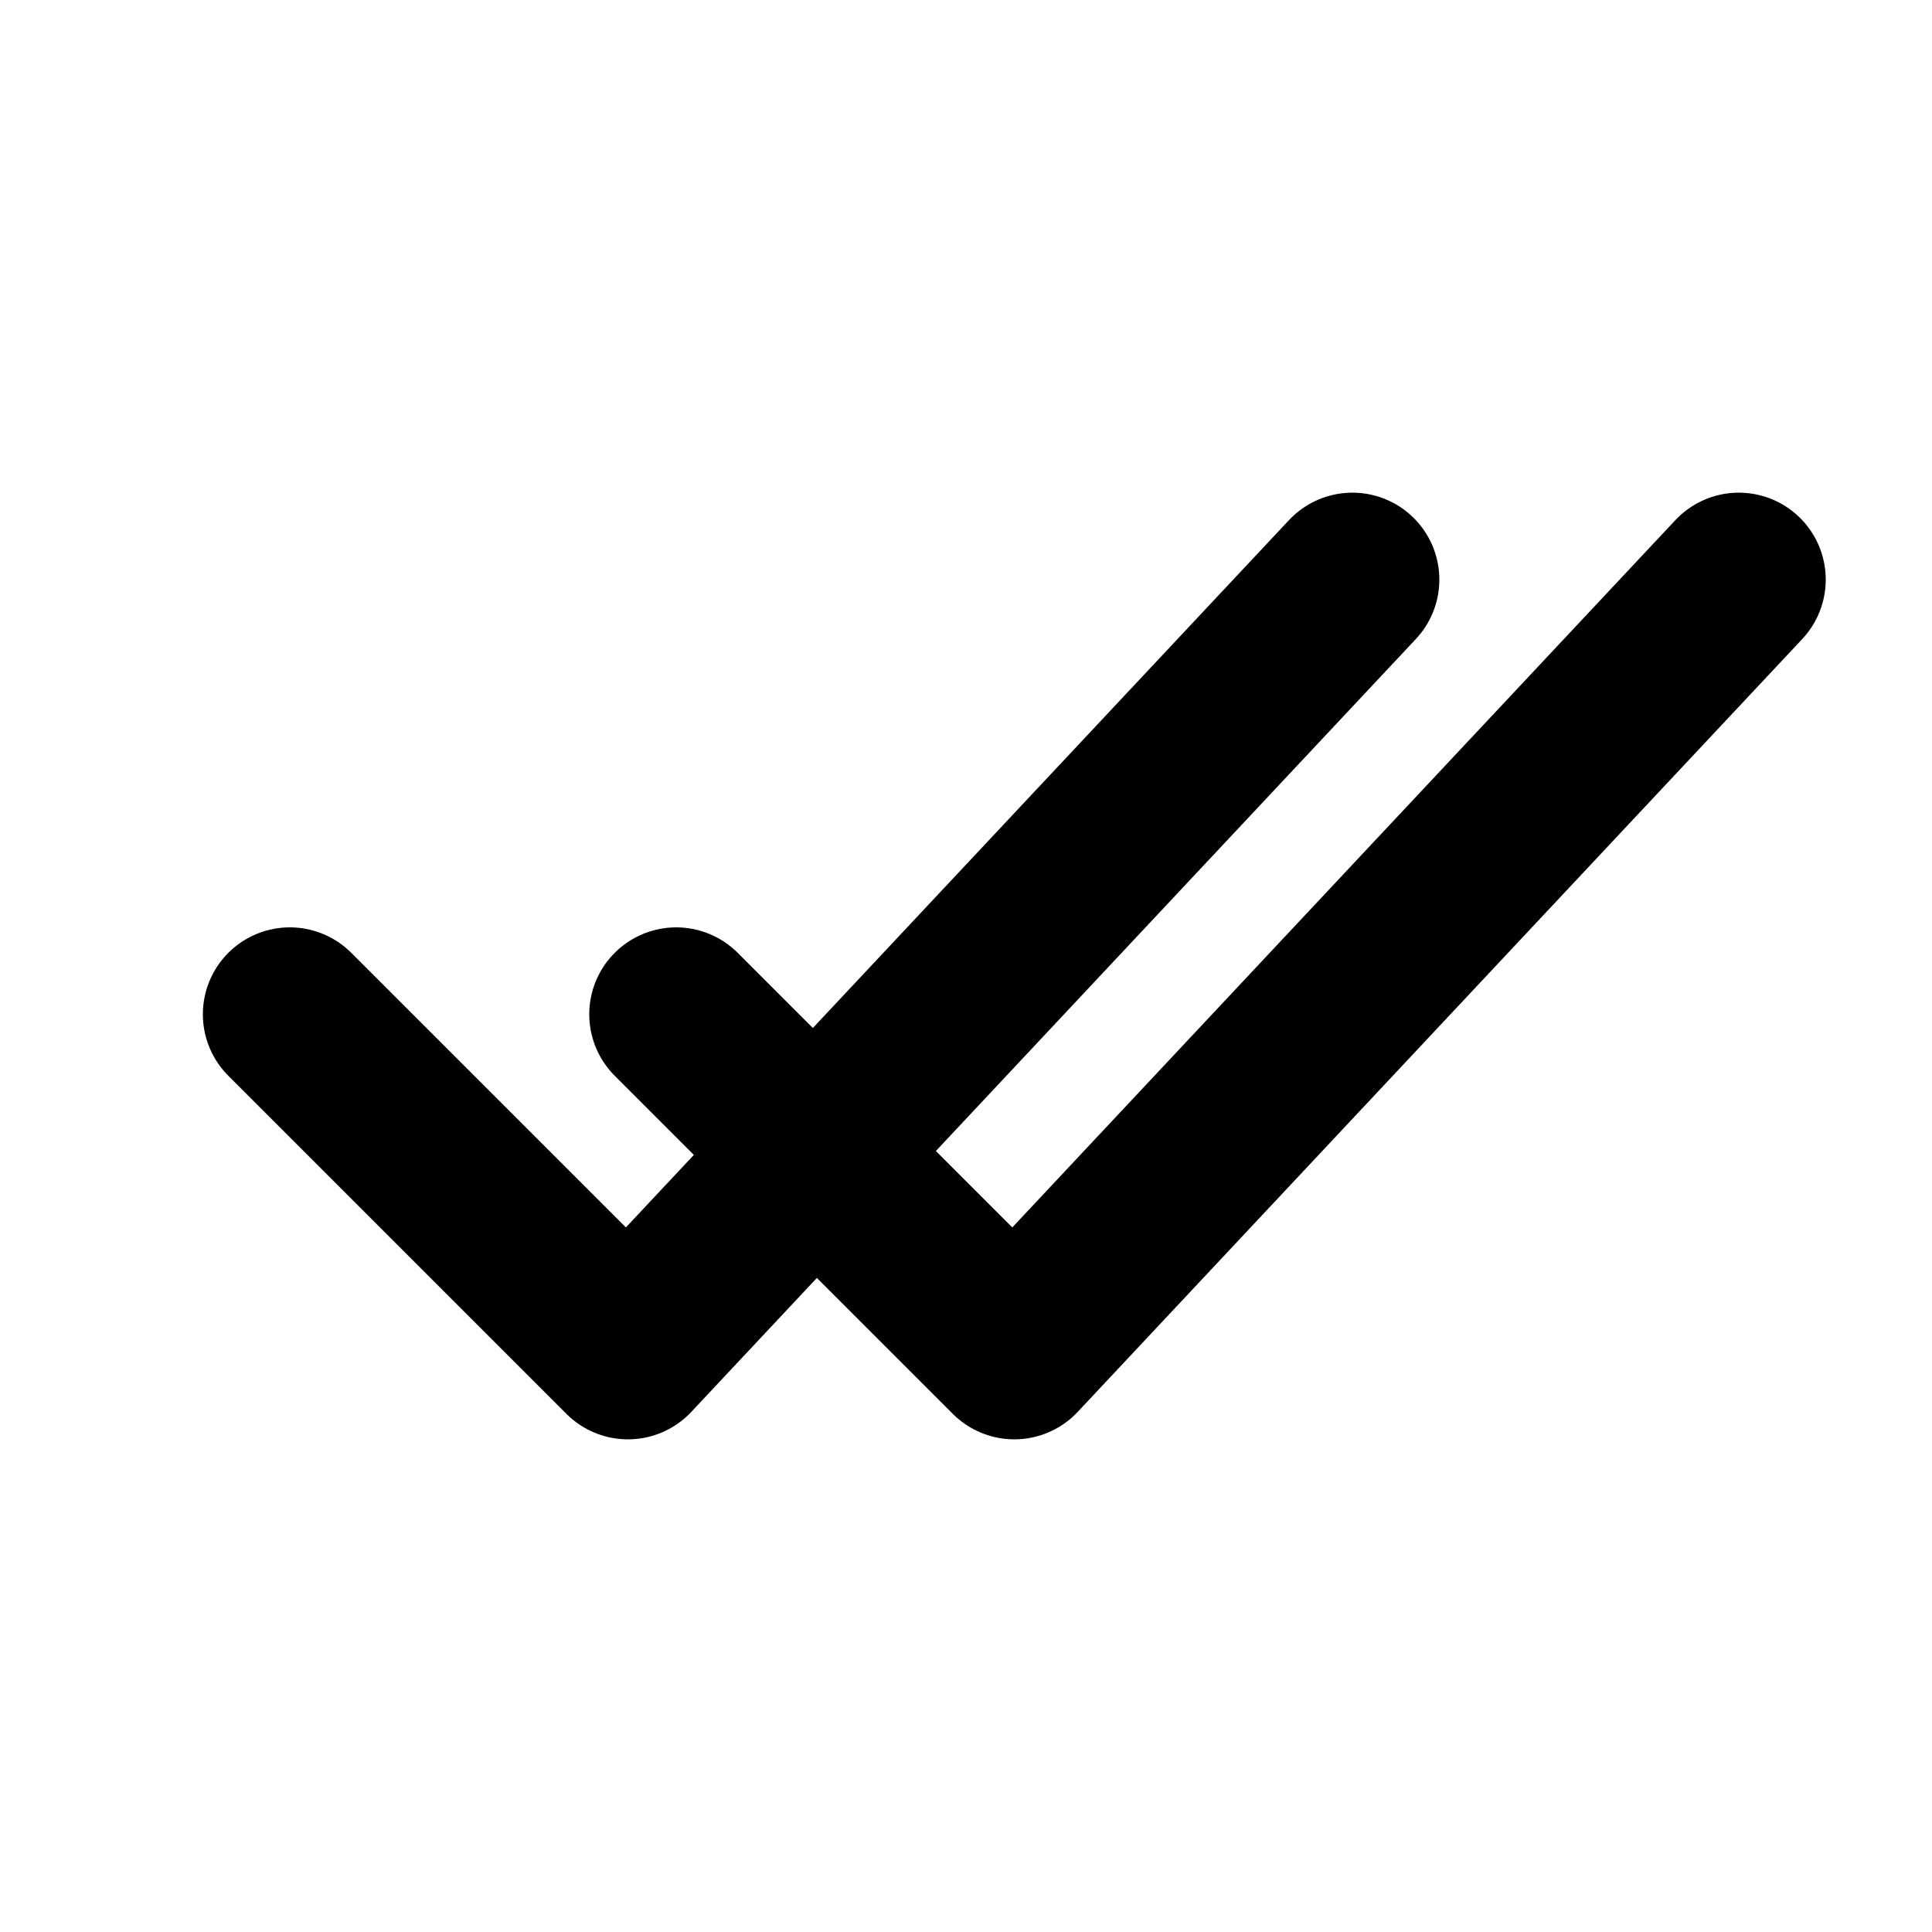
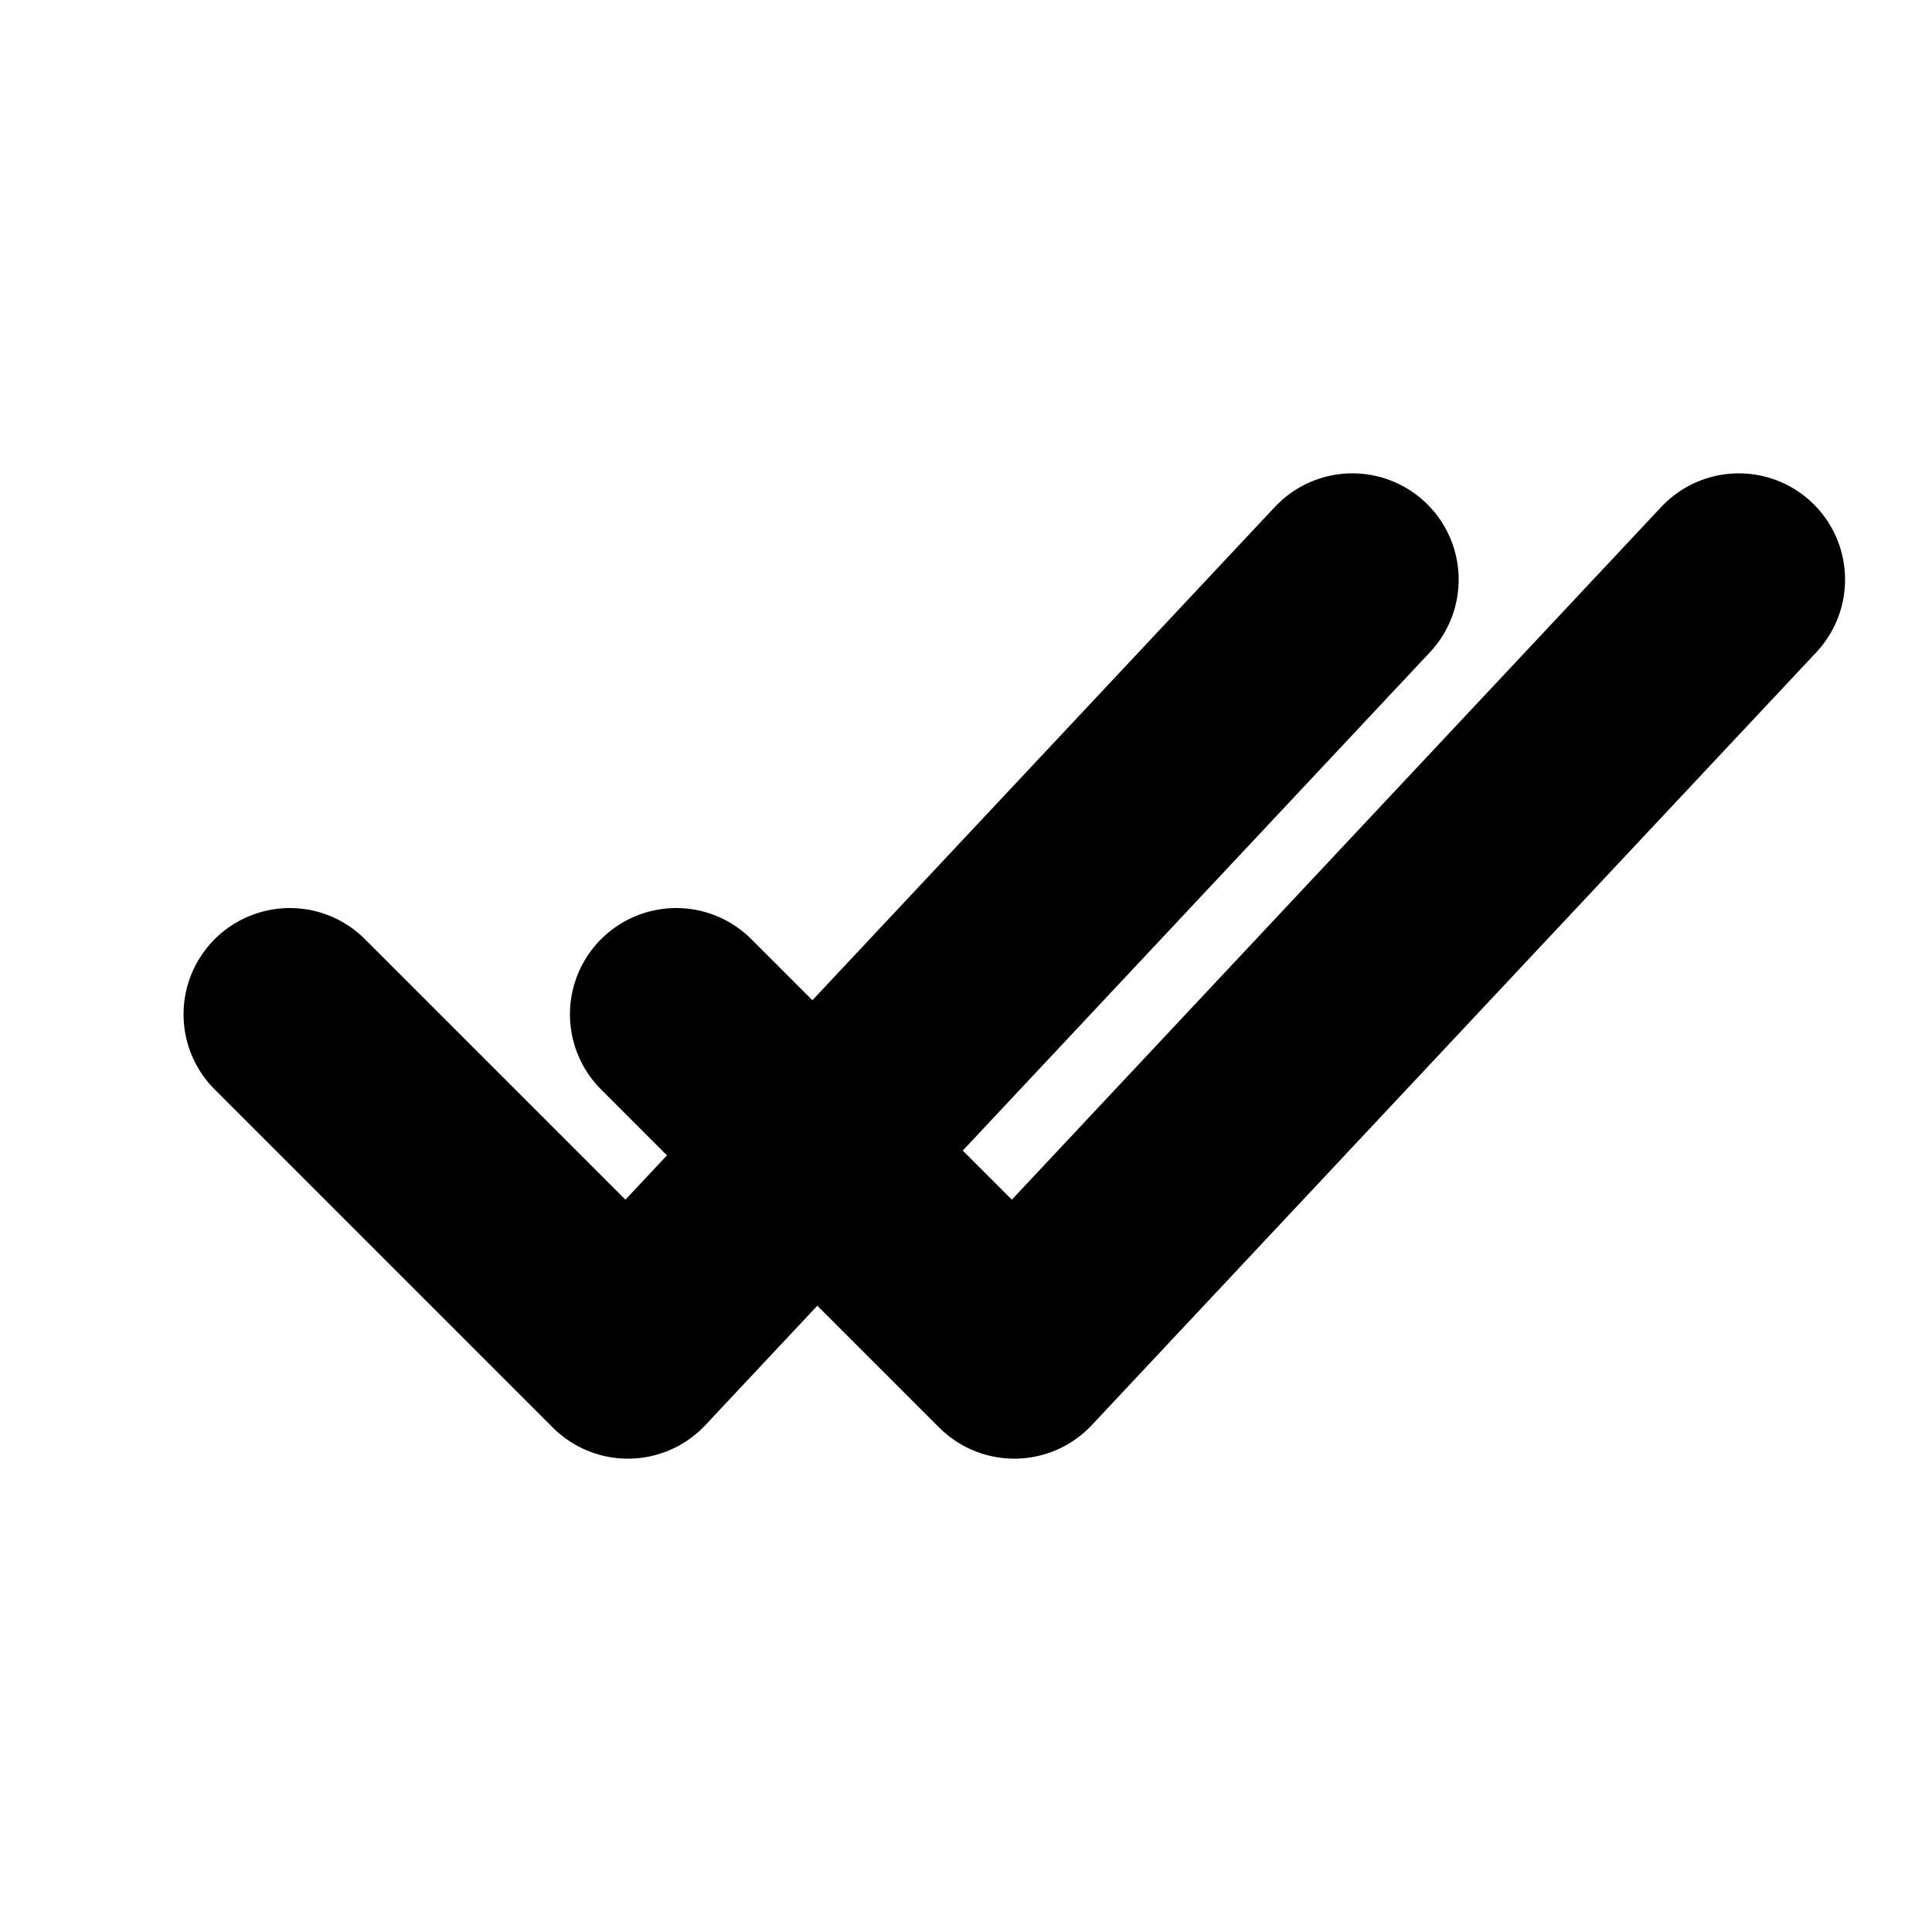
<svg xmlns="http://www.w3.org/2000/svg" width="20" height="20" viewBox="0 0 20 20" fill="none">
-   <path d="M3 10.5L6.5 14L14 6" stroke="currentColor" stroke-width="1.8" stroke-linecap="round" stroke-linejoin="round" />
-   <path d="M7 10.5L10.5 14L18 6" stroke="currentColor" stroke-width="1.8" stroke-linecap="round" stroke-linejoin="round" />
+   <path d="M3 10.5L6.5 14L14 6" stroke="currentColor" stroke-width="2.2" stroke-linecap="round" stroke-linejoin="round" />
+   <path d="M7 10.5L10.5 14L18 6" stroke="currentColor" stroke-width="2.2" stroke-linecap="round" stroke-linejoin="round" />
</svg>
